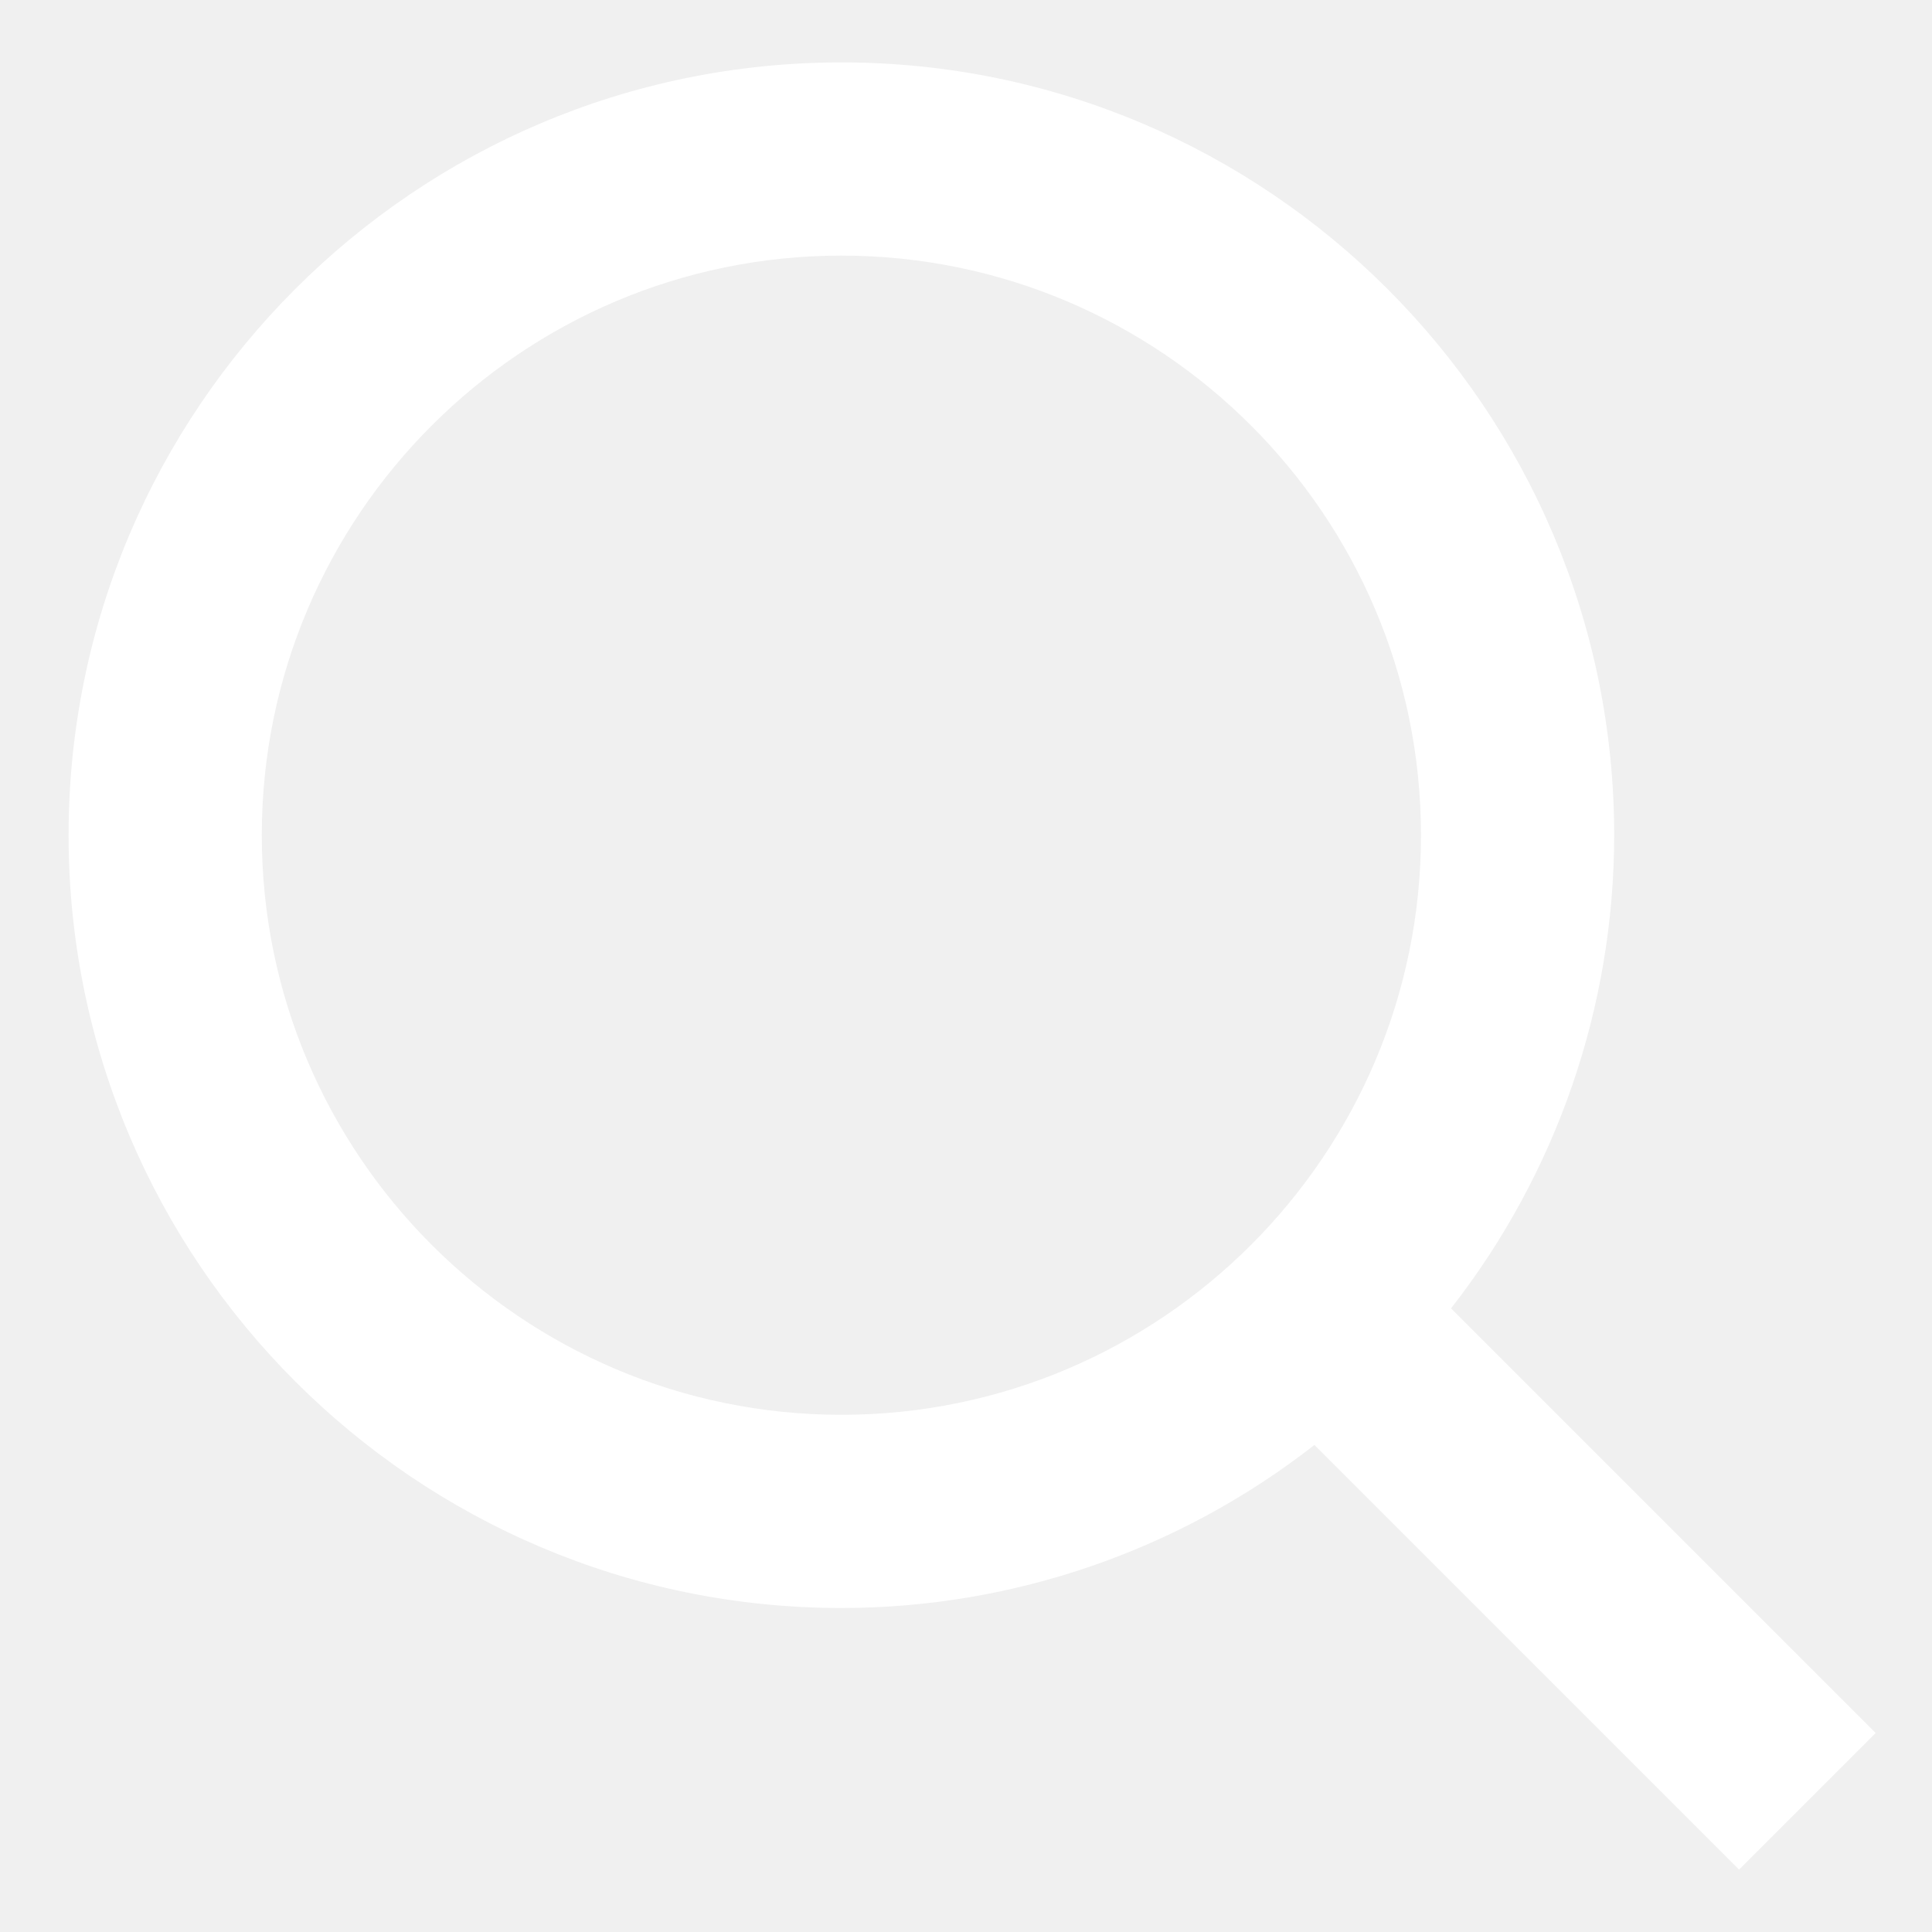
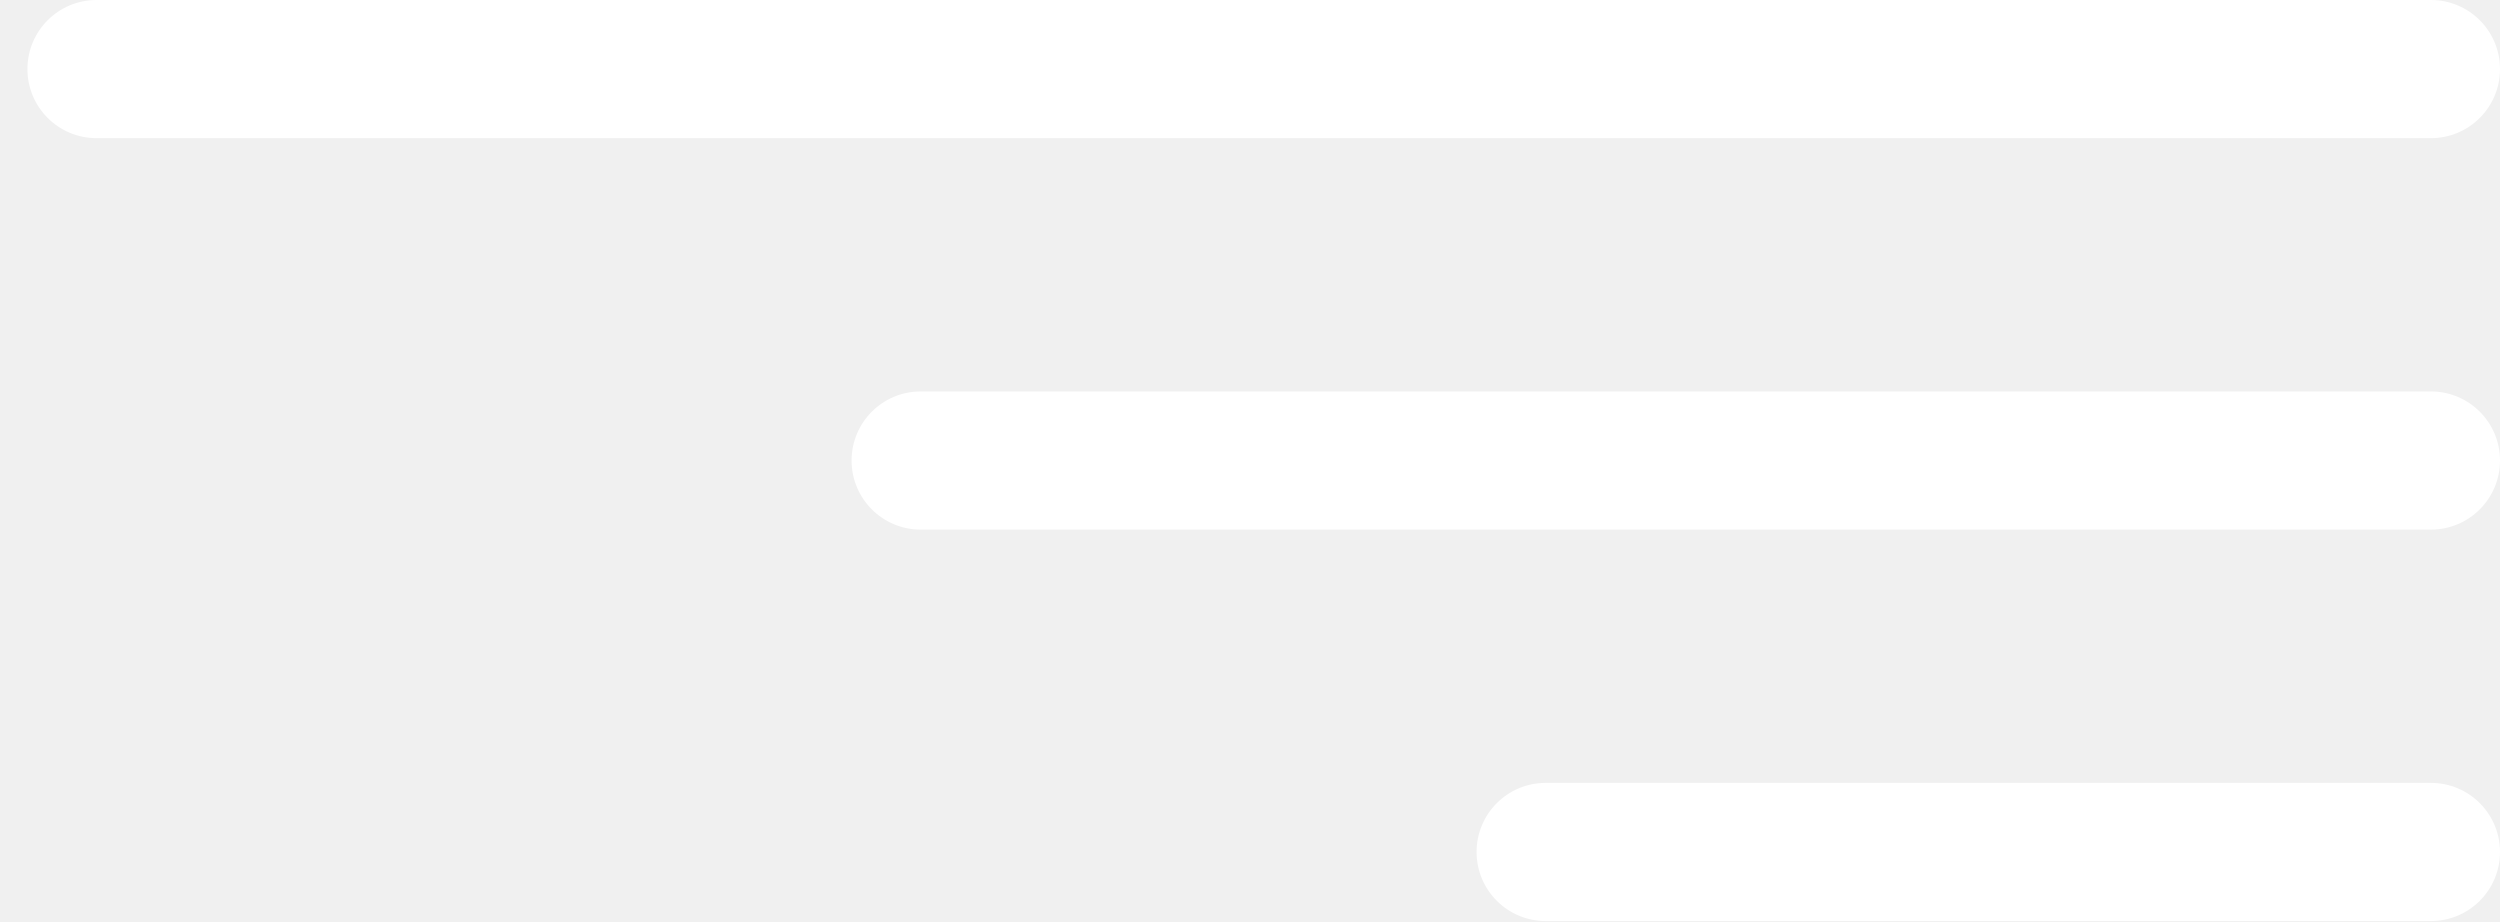
- <svg xmlns="http://www.w3.org/2000/svg" width="20" height="20" viewBox="0 0 20 20" fill="none">
-   <path d="M8.71 16.646C10.485 16.646 12.208 16.051 13.607 14.958L18.003 19.354L19.417 17.94L15.021 13.544C16.115 12.146 16.709 10.421 16.71 8.646C16.71 4.235 13.121 0.646 8.71 0.646C4.299 0.646 0.71 4.235 0.71 8.646C0.71 13.057 4.299 16.646 8.71 16.646ZM8.71 2.646C12.019 2.646 14.71 5.337 14.71 8.646C14.71 11.955 12.019 14.646 8.71 14.646C5.401 14.646 2.71 11.955 2.71 8.646C2.71 5.337 5.401 2.646 8.71 2.646Z" fill="white" />
+ <svg xmlns="http://www.w3.org/2000/svg" width="38" height="14" viewBox="0 0 38 14" fill="none">
+   <rect x="0.417" width="37.583" height="2.1" rx="1.05" fill="white" />
+   <rect x="12.944" y="5.95" width="25.056" height="2.1" rx="1.05" fill="white" />
+   <rect x="22.444" y="11.9" width="15.556" height="2.1" rx="1.05" fill="white" />
</svg>
